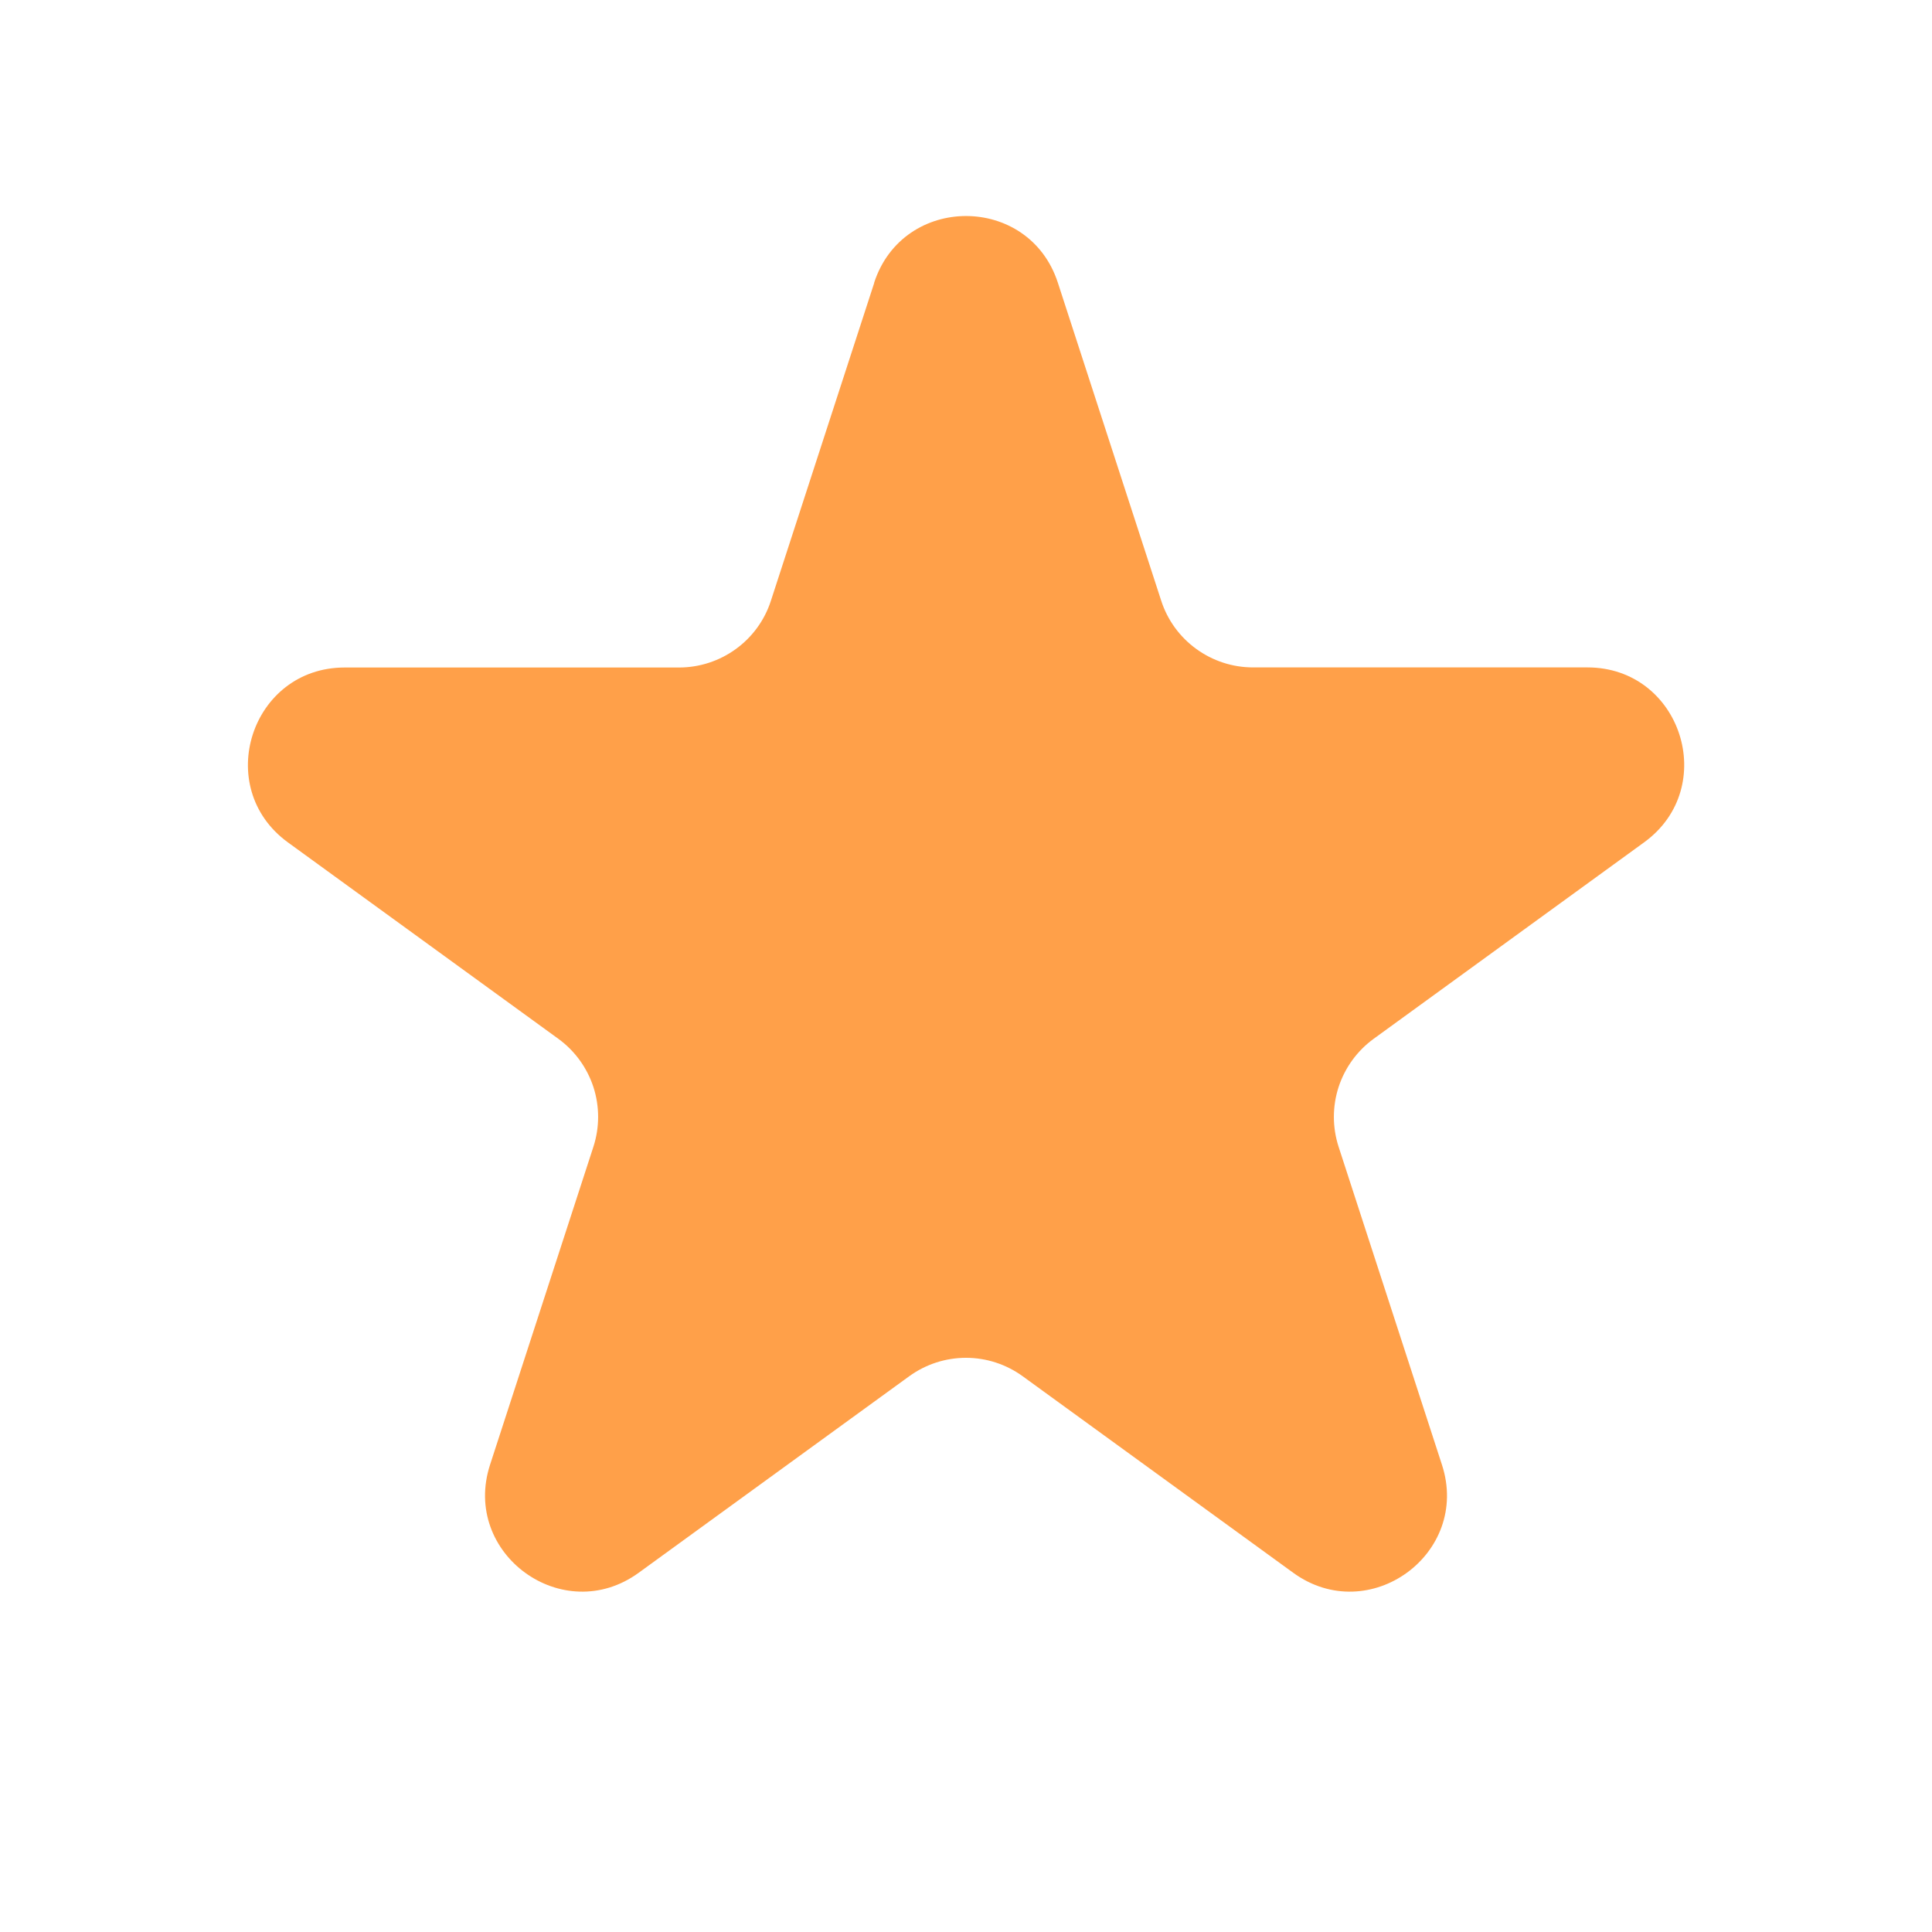
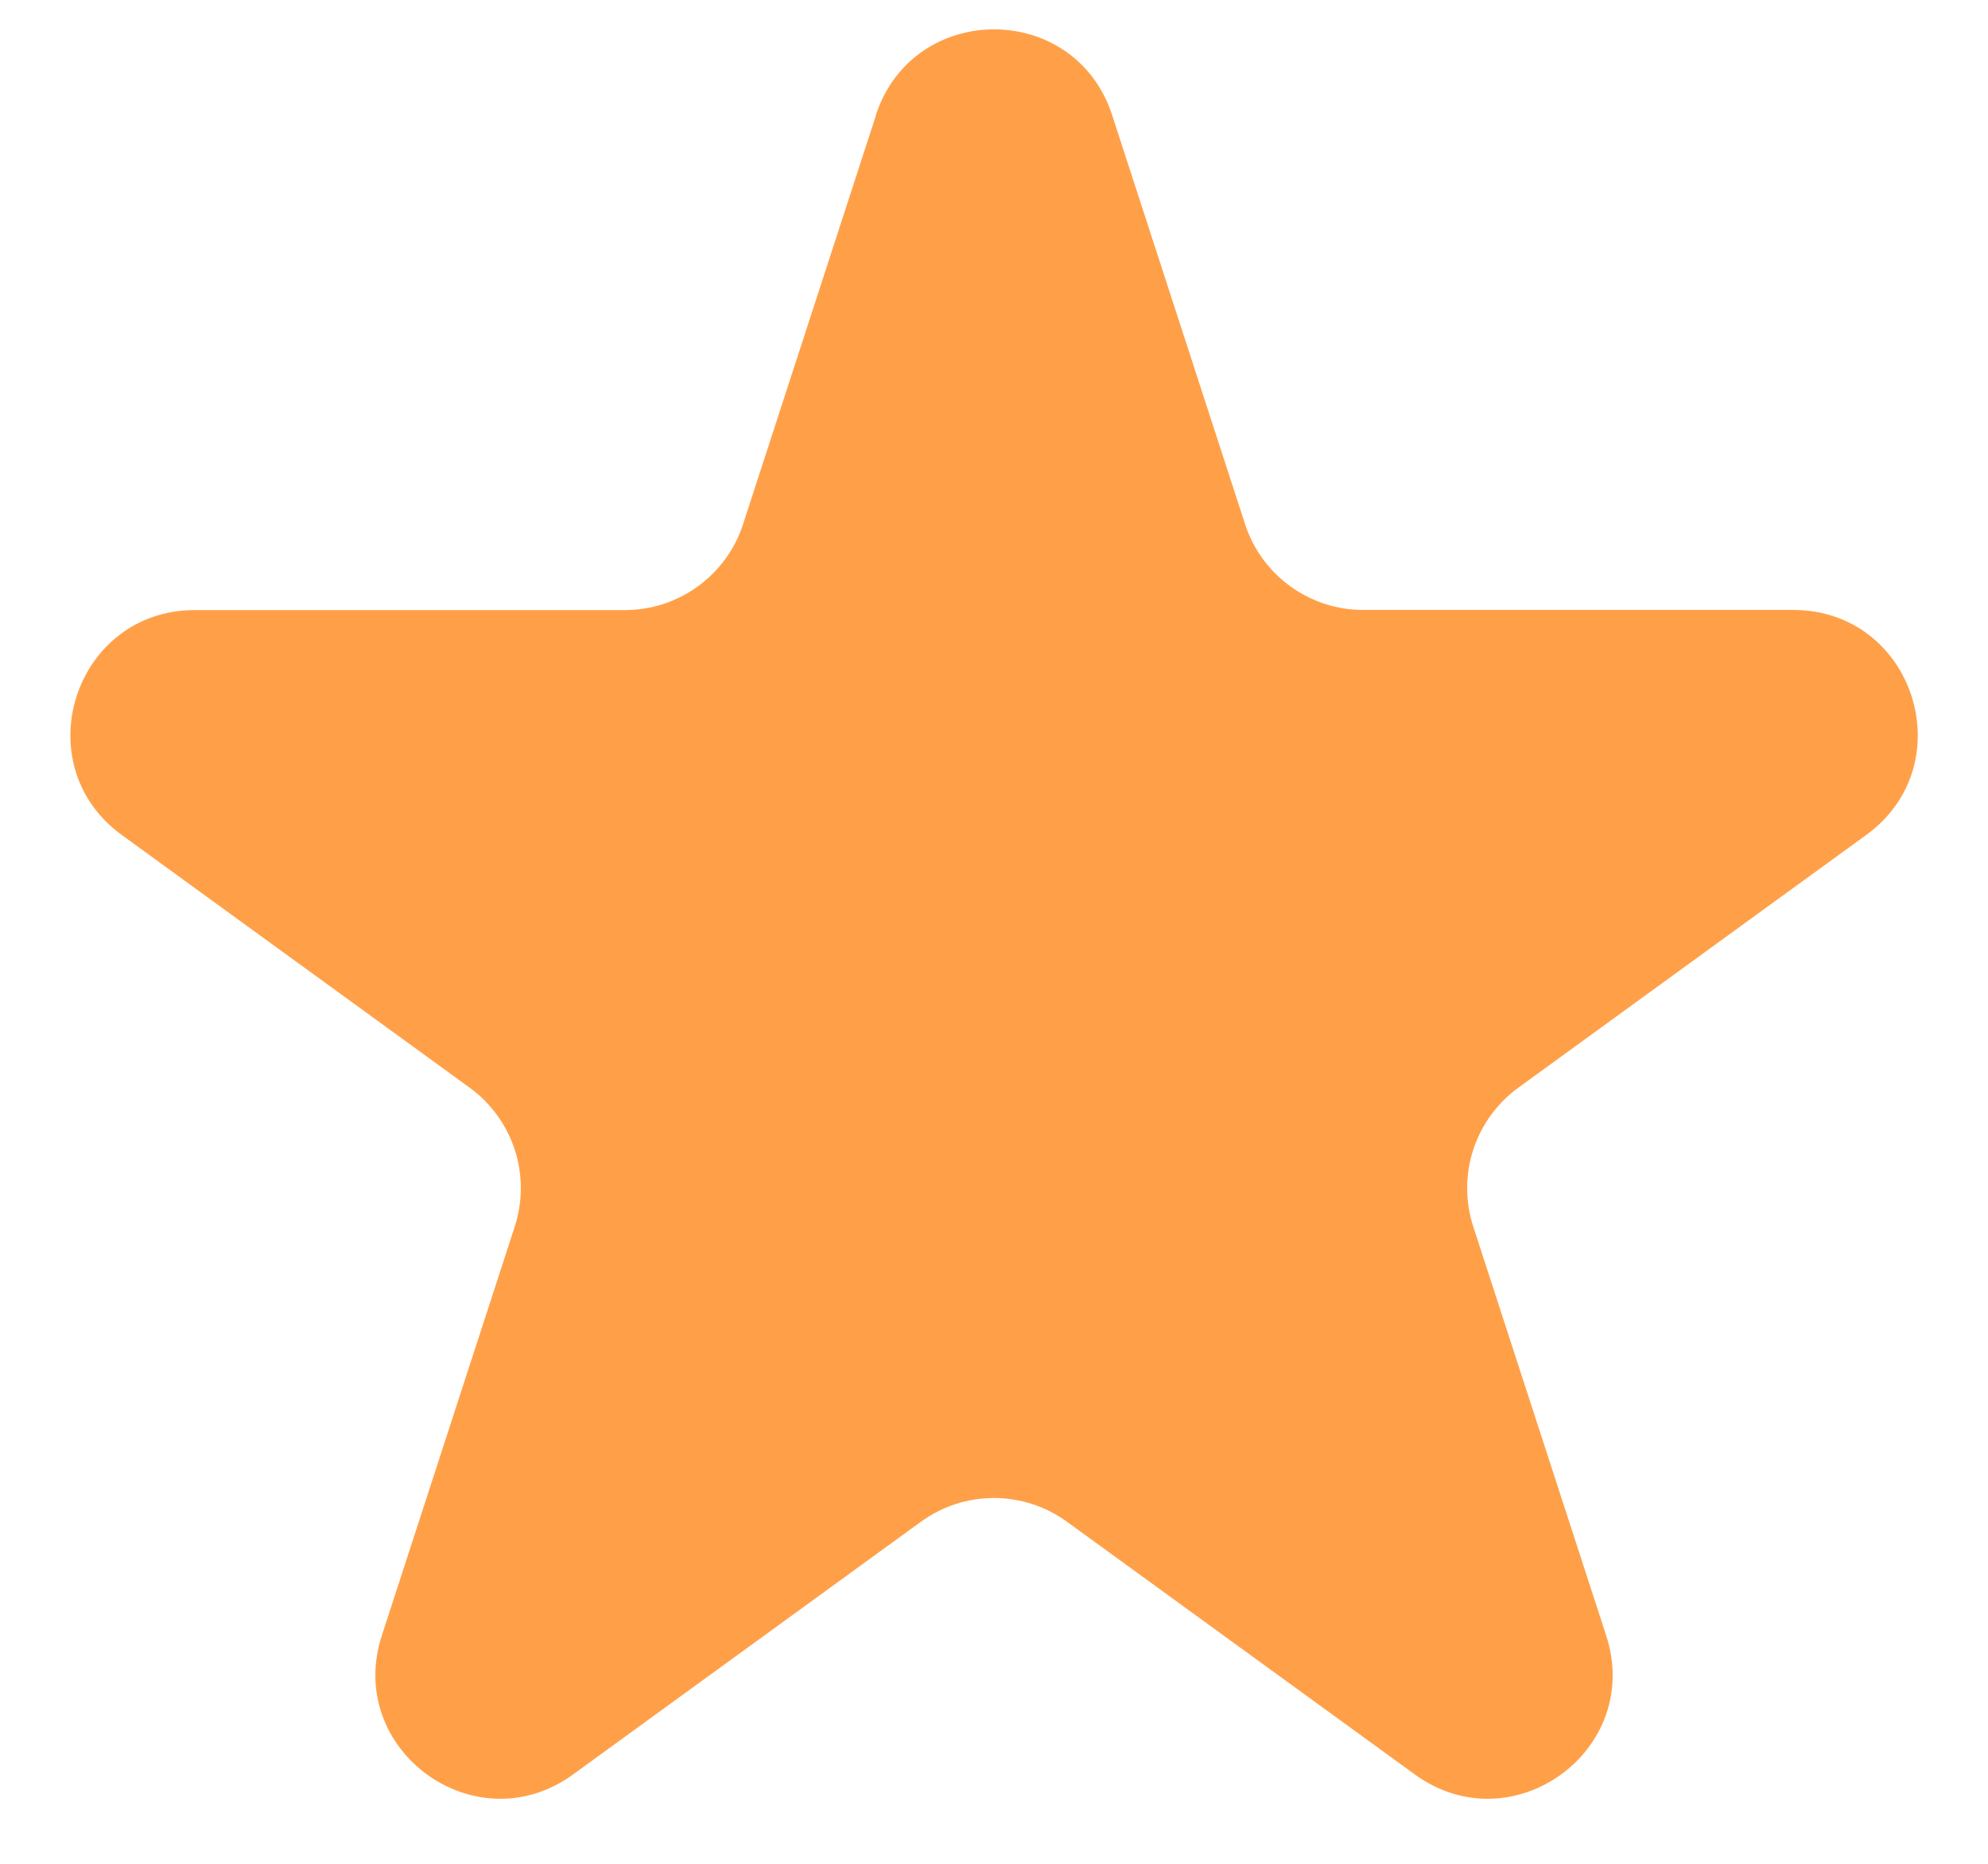
- <svg xmlns="http://www.w3.org/2000/svg" width="20" height="20" viewBox="0 0 20 20" fill="none">
-   <path d="M9.049 2.927C9.349 2.006 10.652 2.006 10.951 2.927L12.021 6.219C12.086 6.42 12.213 6.594 12.384 6.718C12.555 6.842 12.76 6.909 12.971 6.909H16.433C17.402 6.909 17.804 8.149 17.021 8.719L14.221 10.753C14.05 10.877 13.923 11.052 13.857 11.253C13.792 11.454 13.792 11.67 13.857 11.871L14.927 15.163C15.227 16.084 14.172 16.851 13.387 16.281L10.587 14.247C10.416 14.123 10.211 14.056 10 14.056C9.788 14.056 9.583 14.123 9.412 14.247L6.612 16.281C5.828 16.851 4.774 16.084 5.073 15.163L6.143 11.871C6.208 11.67 6.208 11.454 6.143 11.253C6.077 11.052 5.95 10.877 5.779 10.753L2.98 8.72C2.197 8.15 2.6 6.91 3.568 6.91H7.029C7.24 6.91 7.446 6.843 7.617 6.719C7.787 6.596 7.915 6.421 7.98 6.22L9.05 2.928L9.049 2.927Z" fill="#FFA049" />
+ <svg xmlns="http://www.w3.org/2000/svg" width="16" height="15" viewBox="0 0 16 15" fill="none">
+   <path d="M7.049 0.927C7.349 0.006 8.652 0.006 8.951 0.927L10.021 4.219C10.086 4.419 10.213 4.594 10.384 4.718C10.555 4.842 10.76 4.909 10.971 4.909H14.433C15.402 4.909 15.804 6.149 15.021 6.719L12.221 8.753C12.05 8.877 11.923 9.052 11.857 9.253C11.792 9.454 11.792 9.67 11.857 9.871L12.927 13.163C13.227 14.084 12.172 14.851 11.387 14.281L8.587 12.247C8.416 12.123 8.211 12.056 7.999 12.056C7.788 12.056 7.583 12.123 7.412 12.247L4.612 14.281C3.828 14.851 2.774 14.084 3.073 13.163L4.143 9.871C4.208 9.67 4.208 9.454 4.143 9.253C4.077 9.052 3.95 8.877 3.779 8.753L0.98 6.72C0.197 6.15 0.6 4.91 1.568 4.91H5.029C5.24 4.91 5.446 4.843 5.617 4.719C5.787 4.595 5.915 4.421 5.98 4.22L7.05 0.928L7.049 0.927Z" fill="#FFA049" />
</svg>
